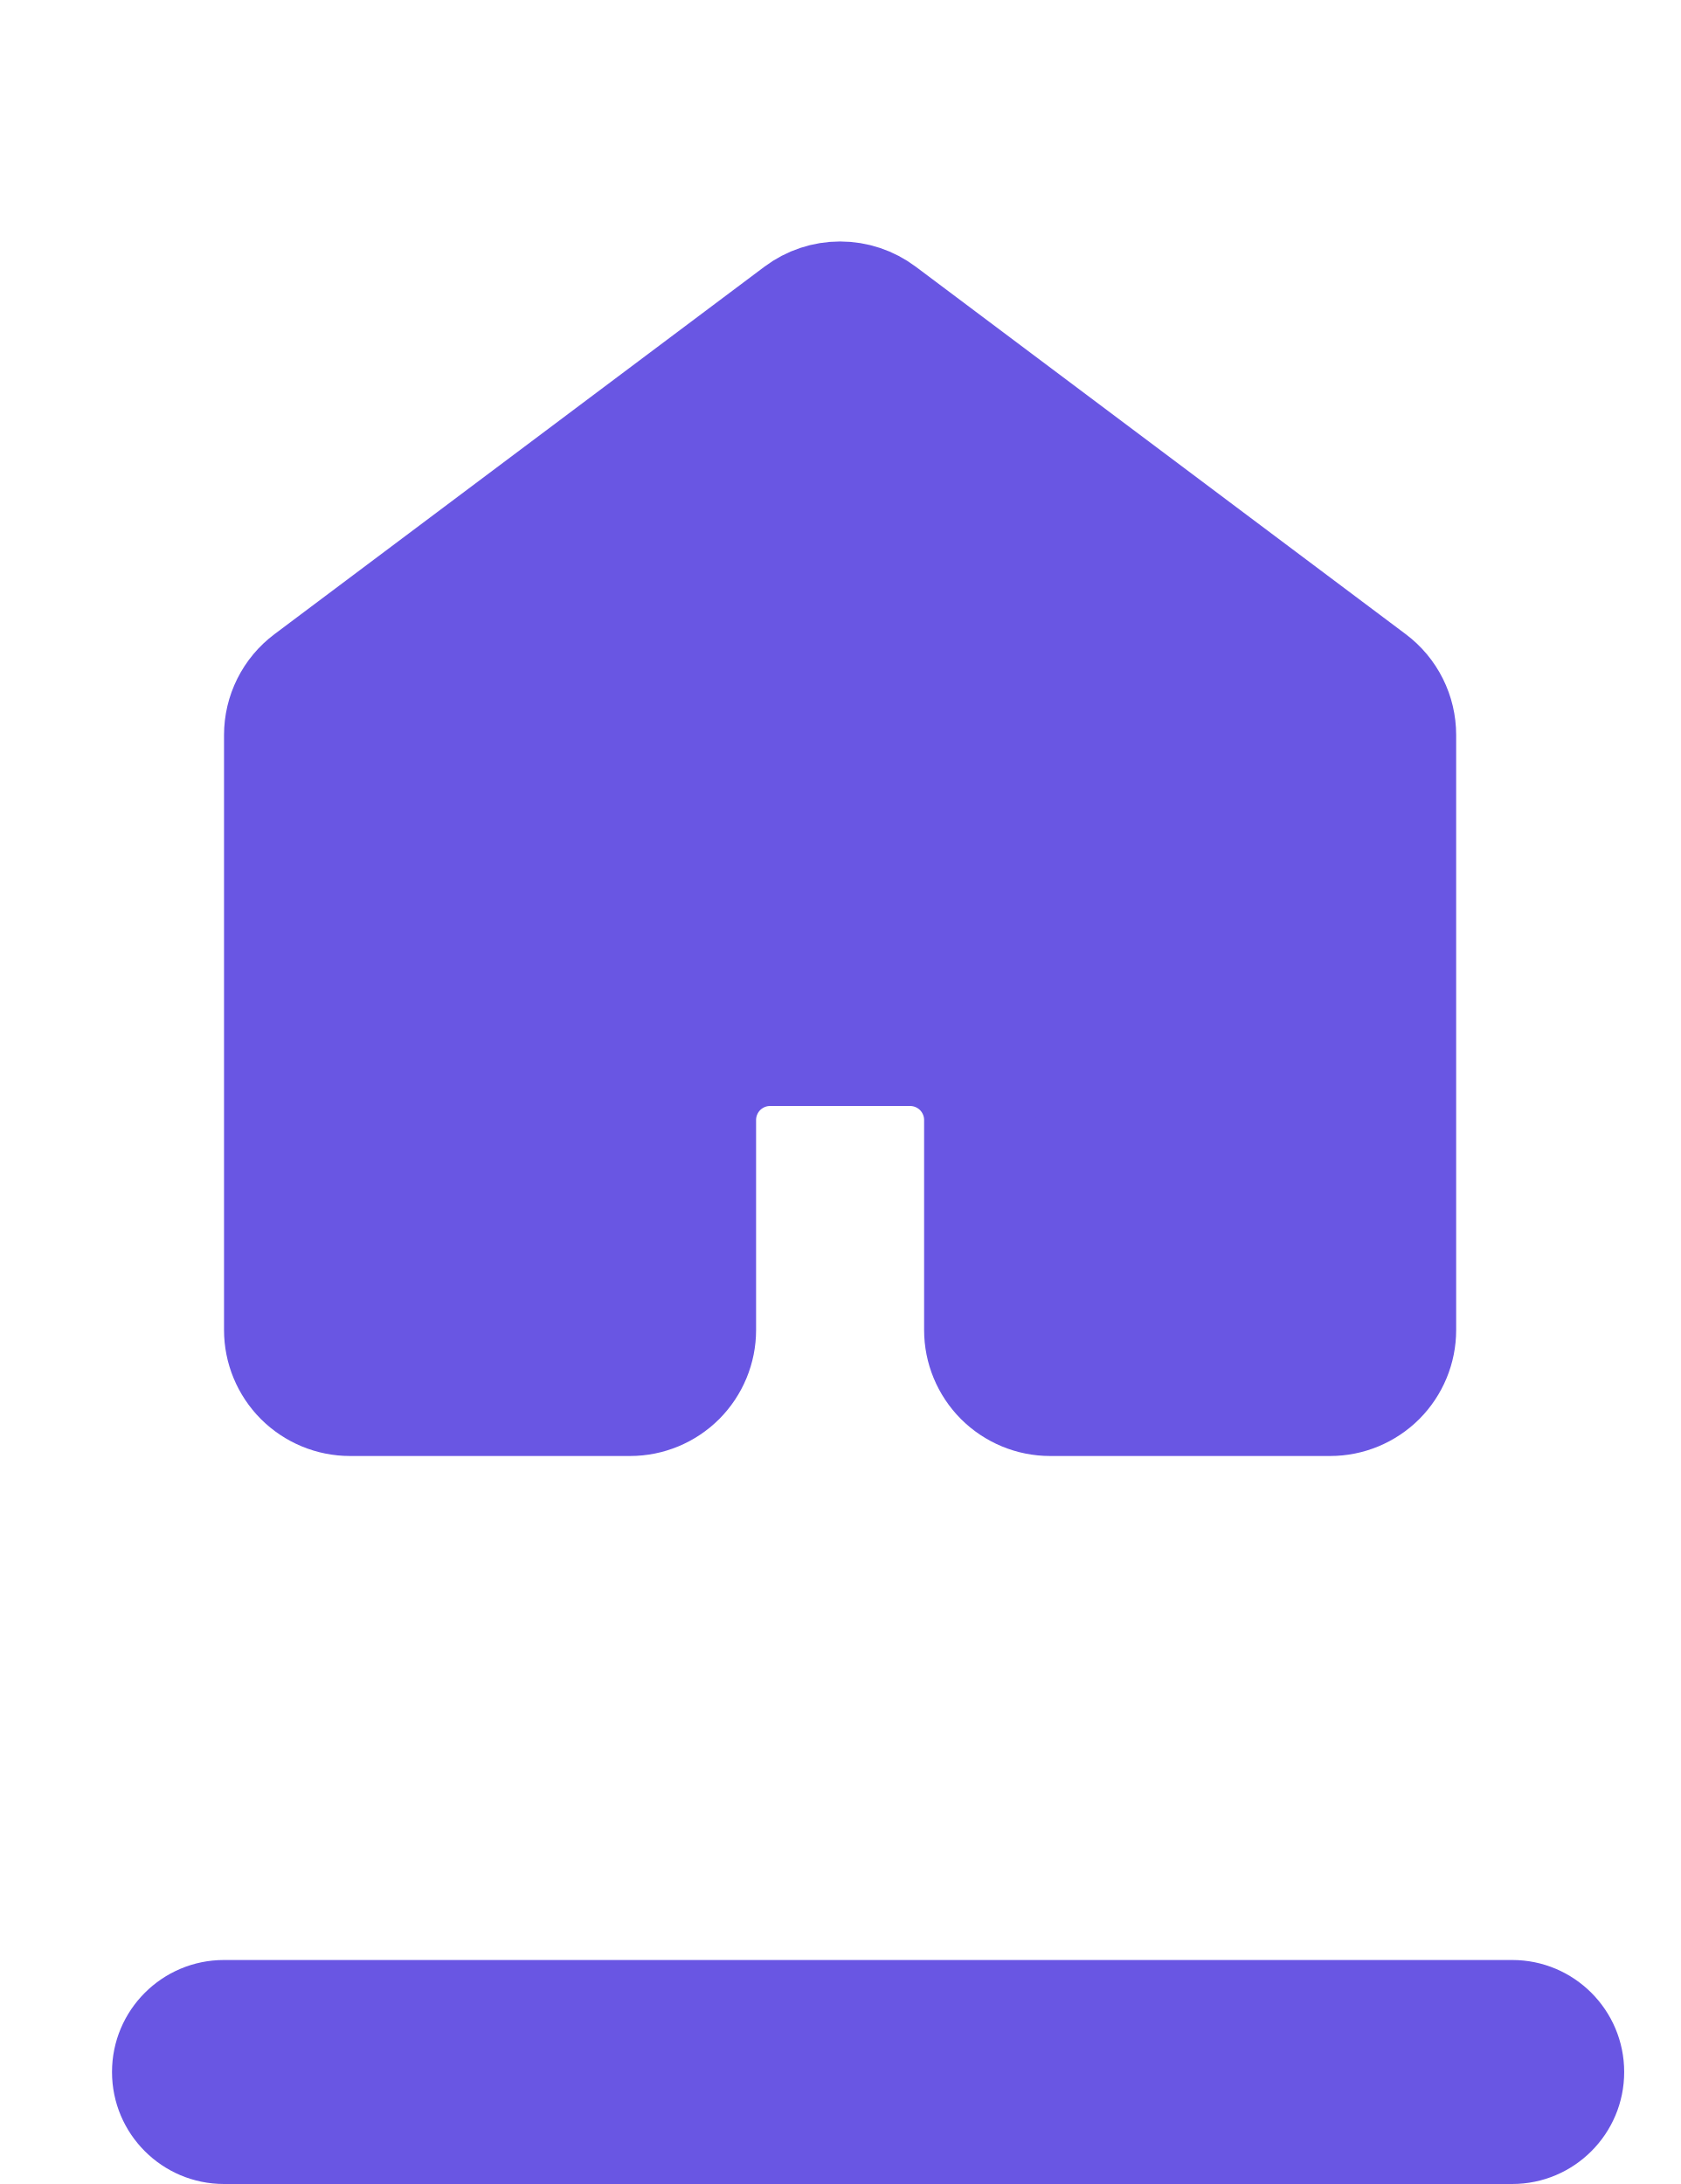
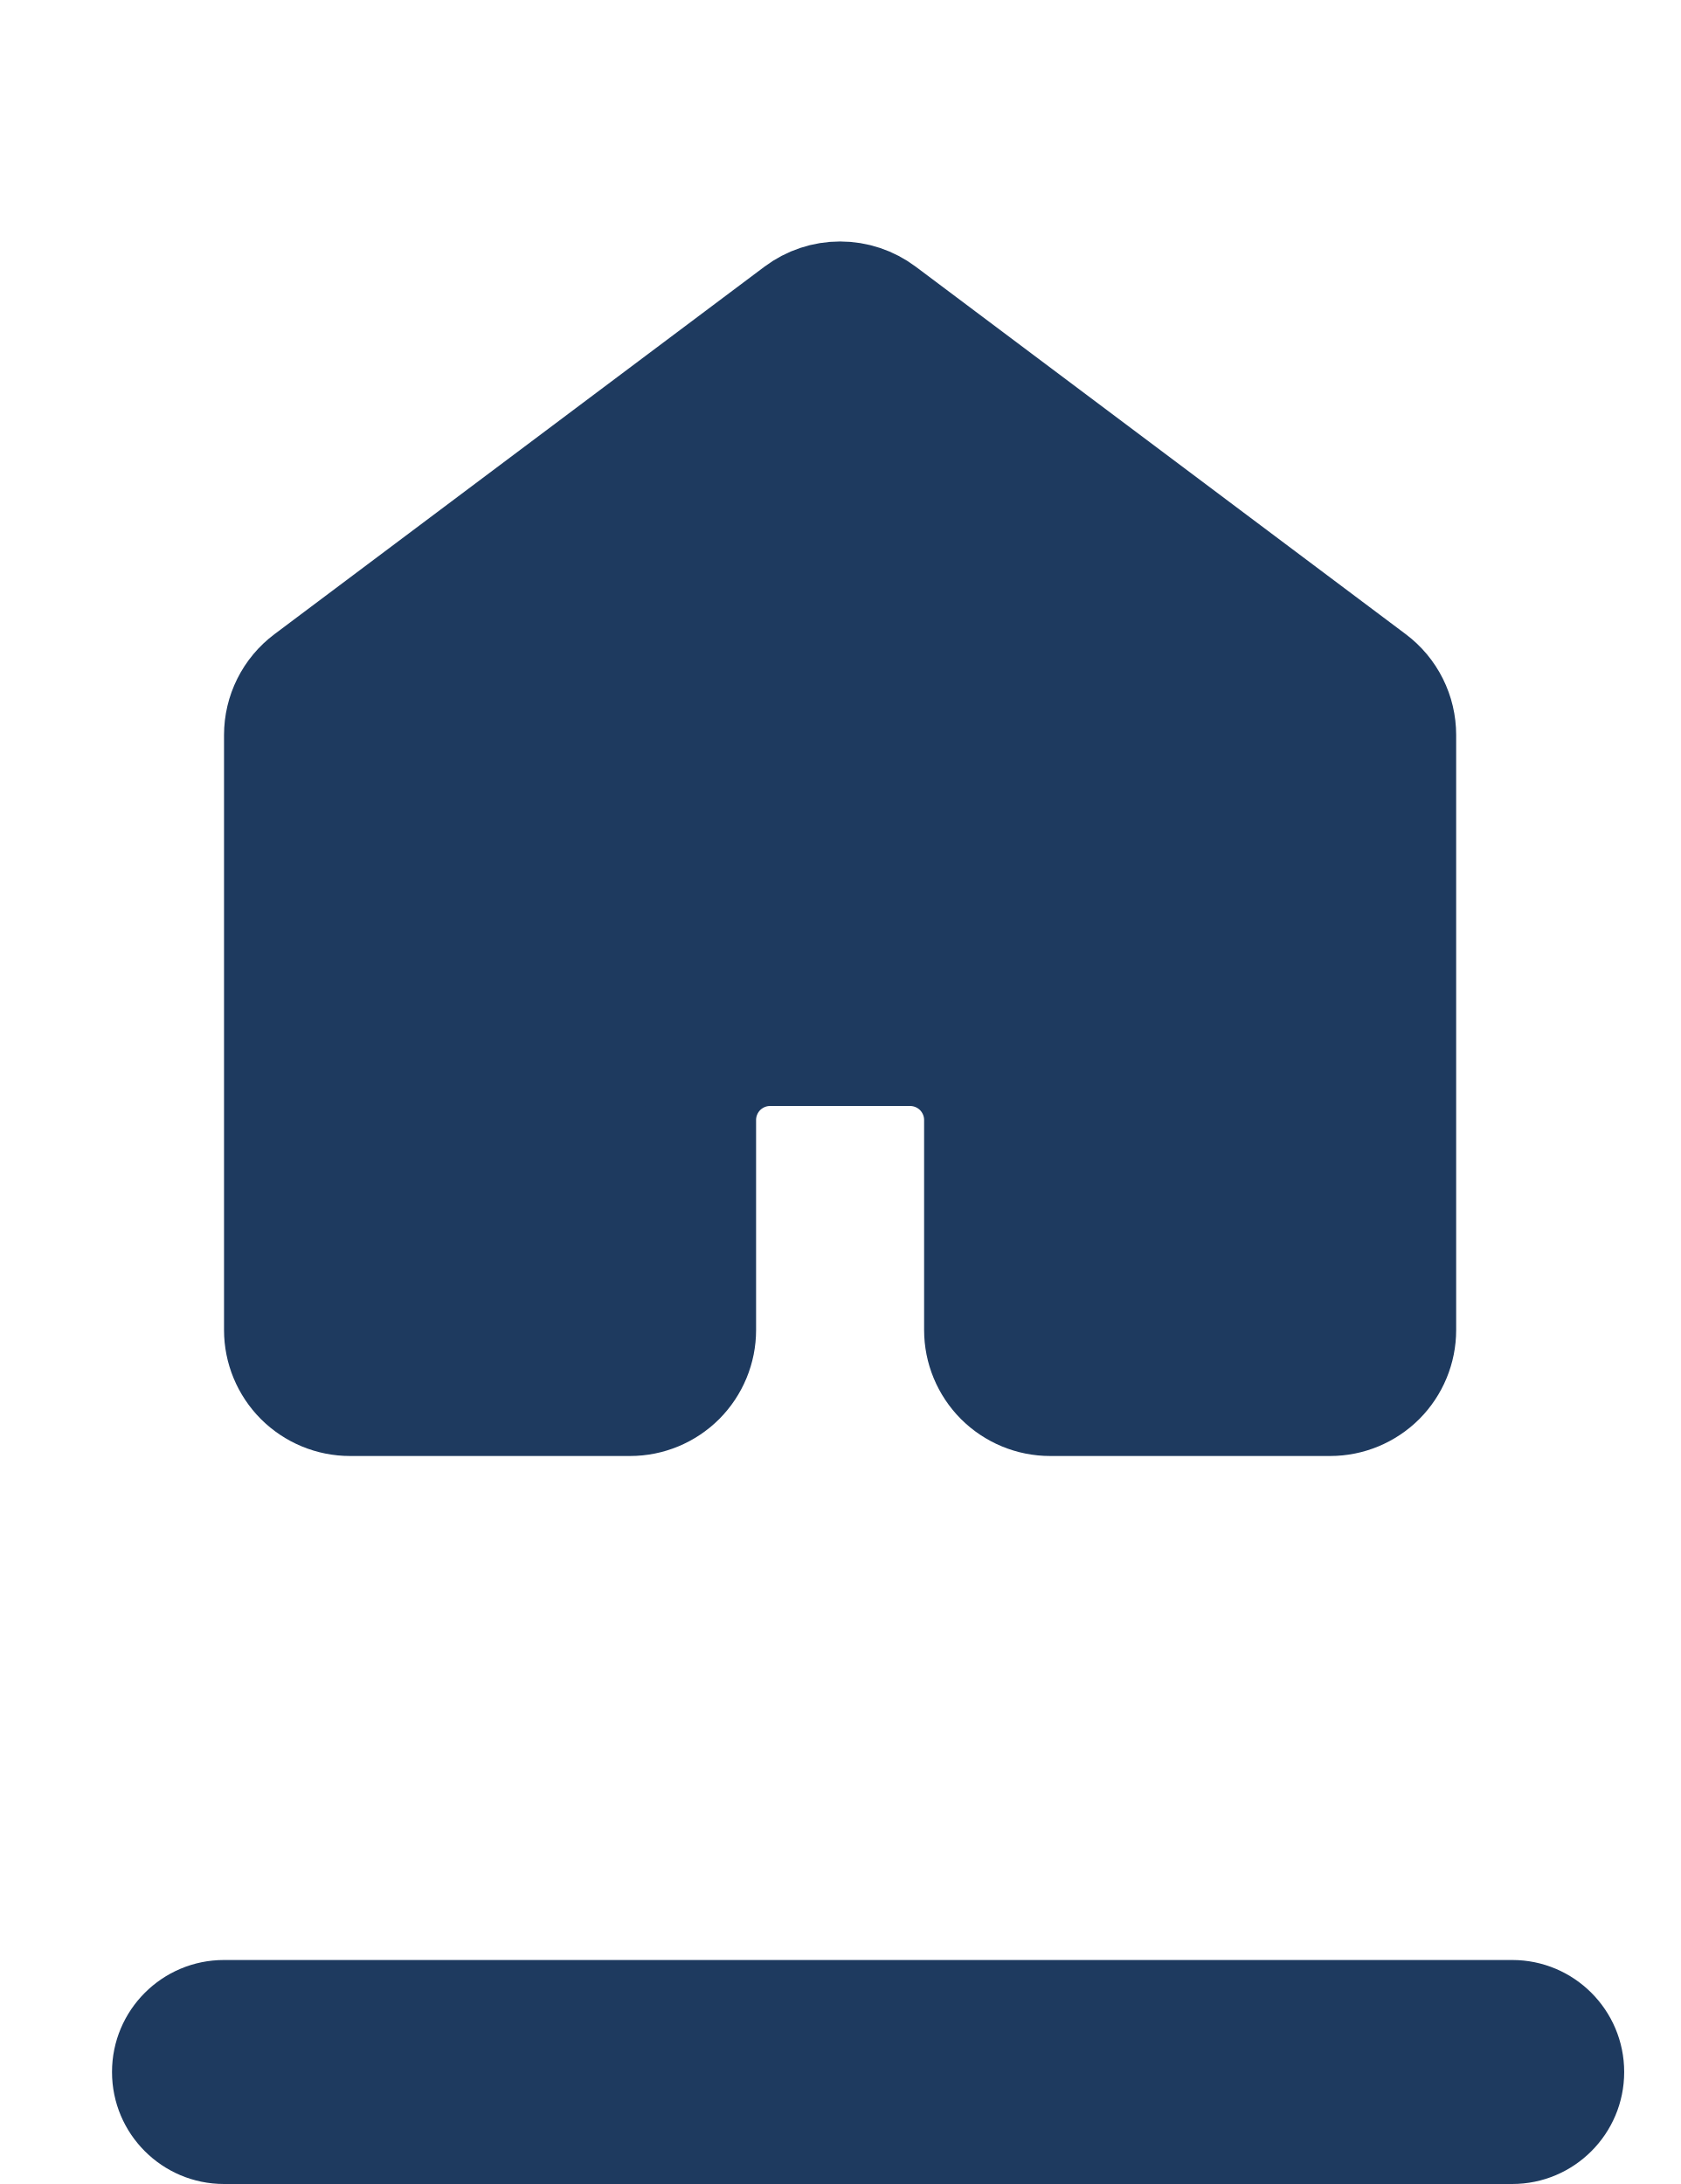
<svg xmlns="http://www.w3.org/2000/svg" width="30" height="39" viewBox="0 0 30 39" fill="none">
-   <path d="M25 23.75V13.125C25 12.931 24.955 12.74 24.868 12.566C24.781 12.392 24.655 12.241 24.5 12.125L15.75 5.562C15.534 5.4 15.271 5.312 15 5.312C14.729 5.312 14.466 5.4 14.25 5.562L5.5 12.125C5.345 12.241 5.219 12.392 5.132 12.566C5.045 12.74 5 12.931 5 13.125V23.75C5 24.081 5.132 24.399 5.366 24.634C5.601 24.868 5.918 25 6.25 25H11.25C11.582 25 11.899 24.868 12.134 24.634C12.368 24.399 12.5 24.081 12.5 23.75V20C12.5 19.669 12.632 19.351 12.866 19.116C13.101 18.882 13.418 18.75 13.75 18.75H16.25C16.581 18.75 16.899 18.882 17.134 19.116C17.368 19.351 17.5 19.669 17.5 20V23.75C17.5 24.081 17.632 24.399 17.866 24.634C18.101 24.868 18.419 25 18.75 25H23.75C24.081 25 24.399 24.868 24.634 24.634C24.868 24.399 25 24.081 25 23.75Z" fill="#6956E3" stroke="#6956E3" stroke-width="2" stroke-linecap="round" stroke-linejoin="round" />
-   <rect x="2" y="35" width="27" height="4" rx="2" fill="#6956E3" />
+   <path d="M25 23.75V13.125C25 12.931 24.955 12.74 24.868 12.566C24.781 12.392 24.655 12.241 24.5 12.125L15.75 5.562C15.534 5.4 15.271 5.312 15 5.312C14.729 5.312 14.466 5.4 14.25 5.562L5.5 12.125C5.345 12.241 5.219 12.392 5.132 12.566C5.045 12.74 5 12.931 5 13.125V23.75C5 24.081 5.132 24.399 5.366 24.634C5.601 24.868 5.918 25 6.25 25H11.25C11.582 25 11.899 24.868 12.134 24.634C12.368 24.399 12.5 24.081 12.5 23.75V20C12.5 19.669 12.632 19.351 12.866 19.116C13.101 18.882 13.418 18.75 13.75 18.75H16.25C16.581 18.75 16.899 18.882 17.134 19.116C17.368 19.351 17.5 19.669 17.5 20V23.75C17.5 24.081 17.632 24.399 17.866 24.634C18.101 24.868 18.419 25 18.75 25H23.75C24.081 25 24.399 24.868 24.634 24.634C24.868 24.399 25 24.081 25 23.75Z" fill="#1E3A5F" stroke="#1E3A5F" stroke-width="2" stroke-linecap="round" stroke-linejoin="round" />
+   <rect x="2" y="35" width="27" height="4" rx="2" fill="#1E3A5F" />
</svg>
